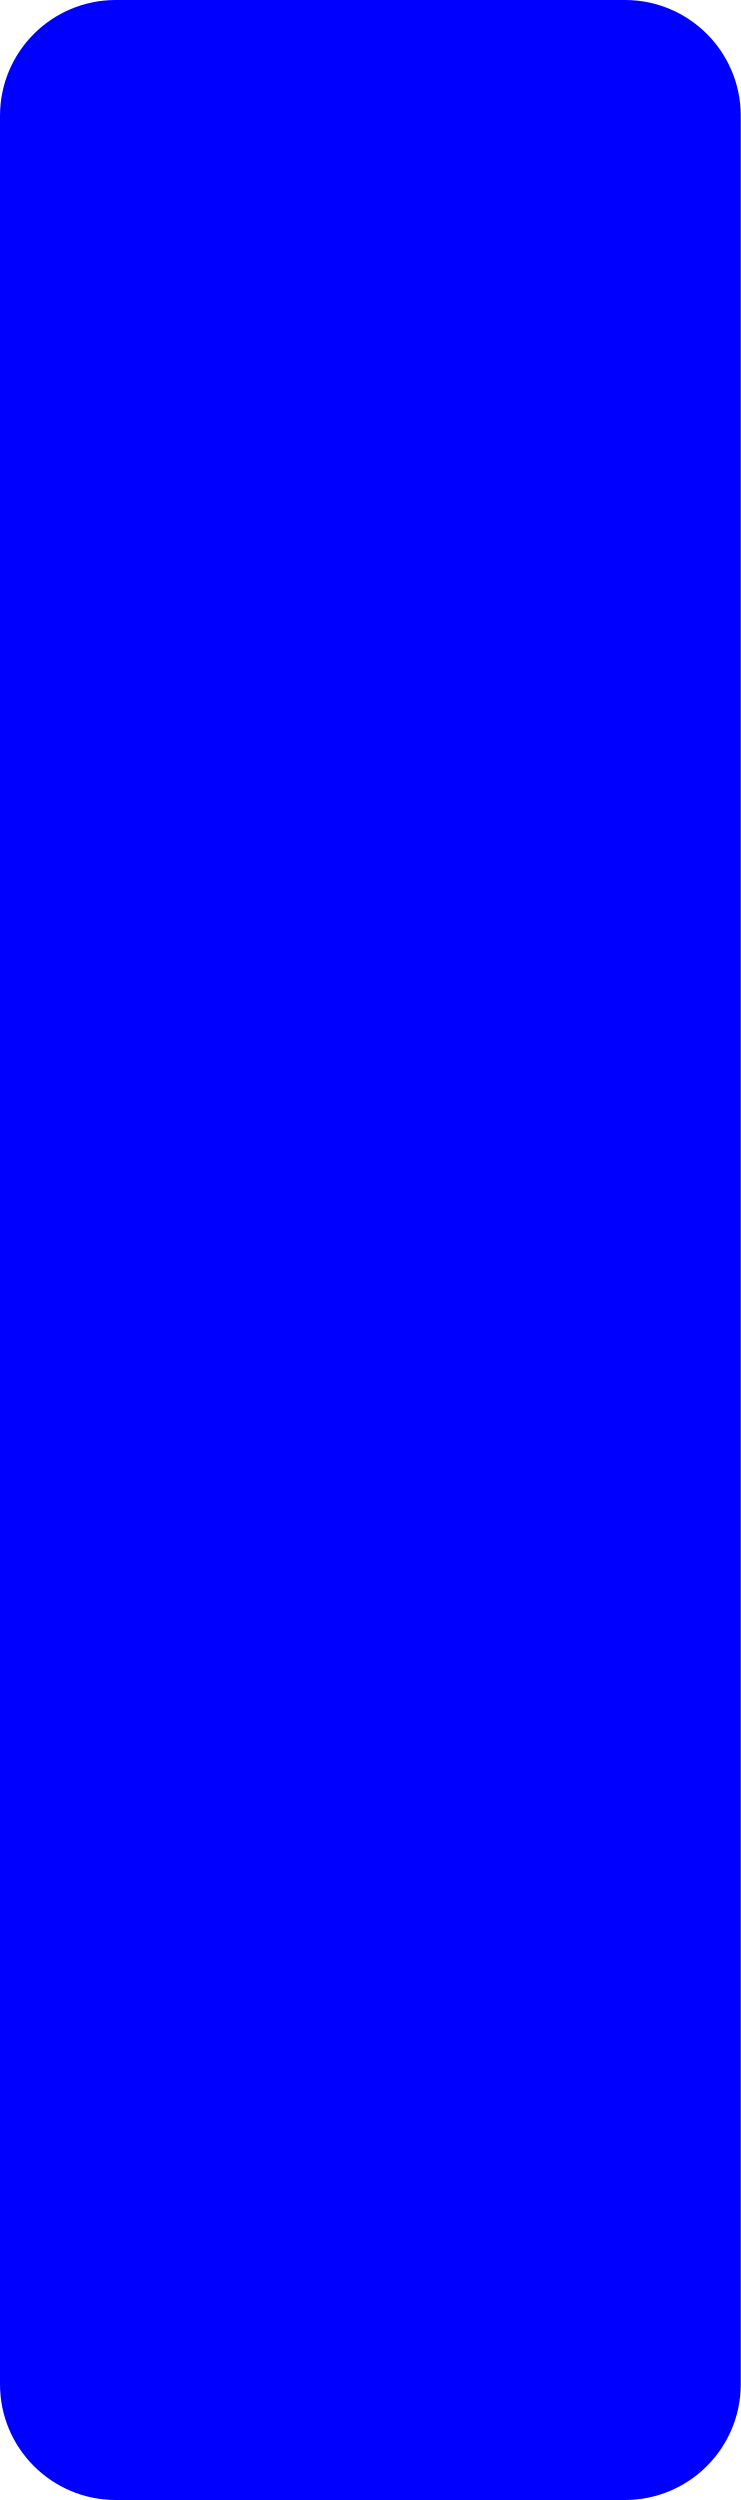
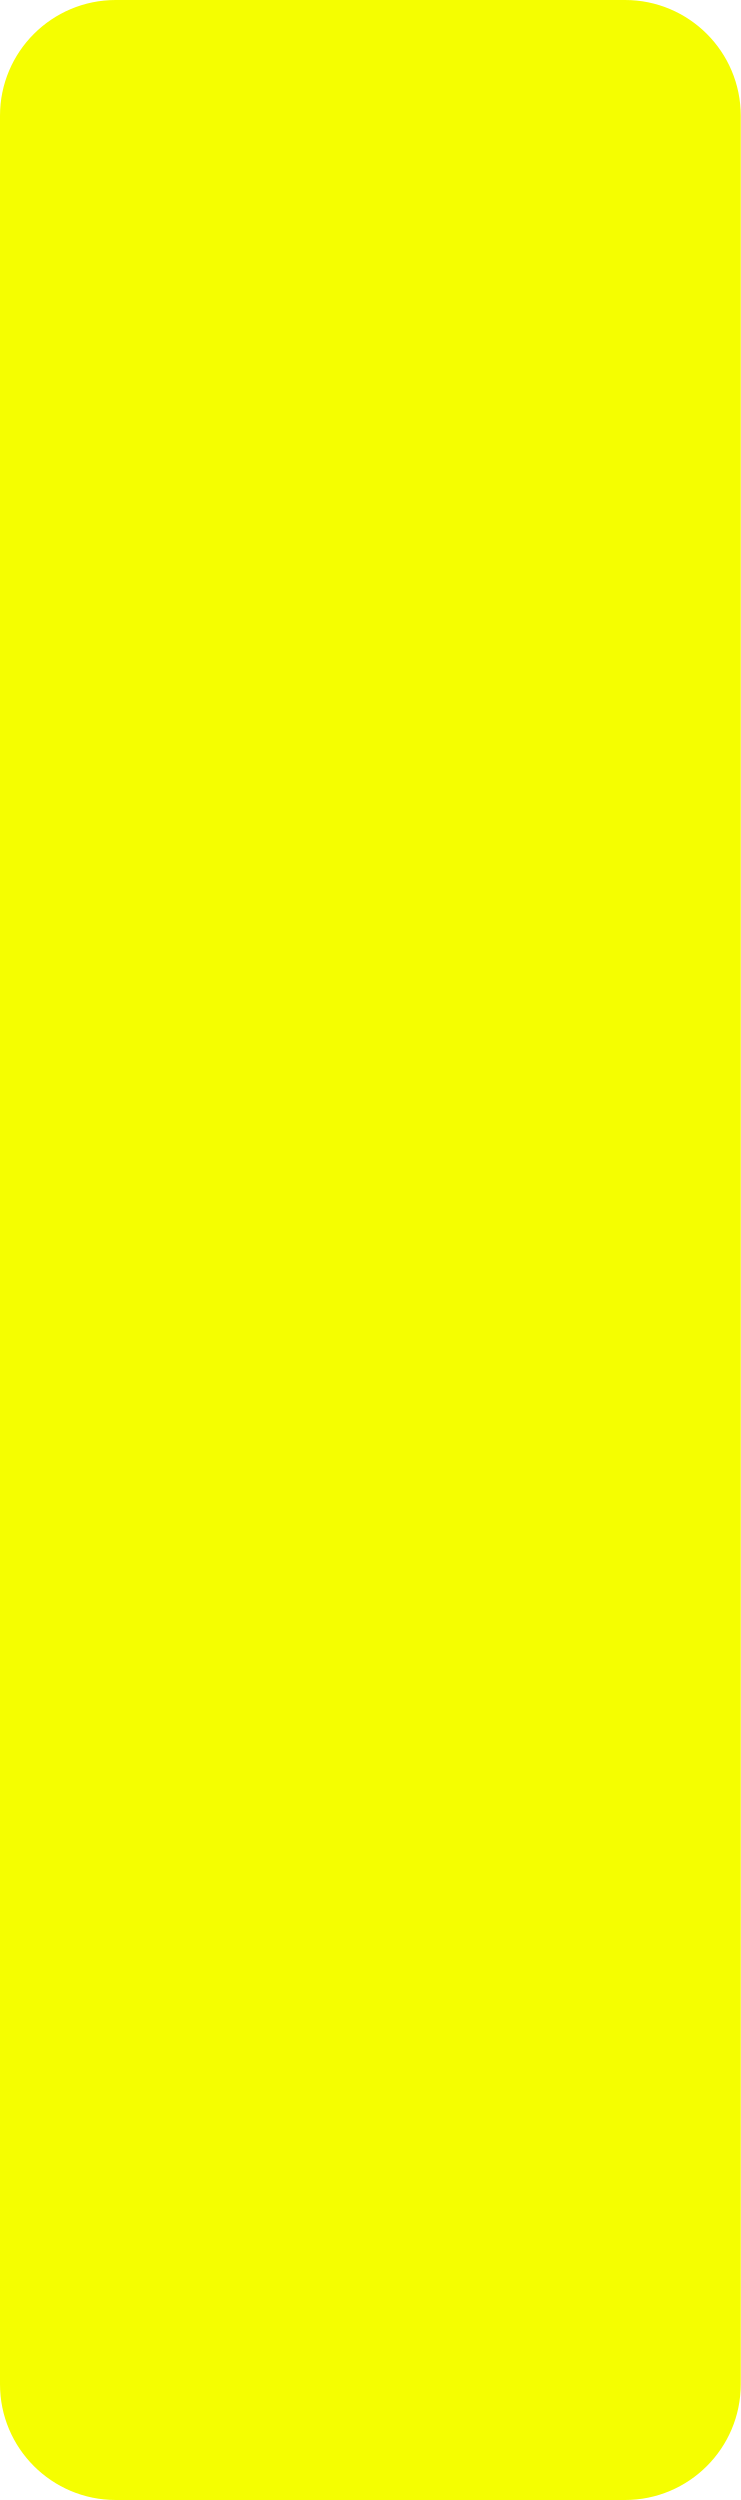
<svg xmlns="http://www.w3.org/2000/svg" width="100%" height="100%" viewBox="0 0 16 54">
-   <rect x="0.5" y="0.5" width="15" height="53" rx="2" ry="2" id="shield" style="fill:#0000ff;stroke:#0000ff;stroke-width:1;" />
+   <rect x="0.5" y="0.5" width="15" height="53" rx="2" ry="2" id="shield" style="fill:#f5fe00;stroke:#f5fe00;stroke-width:1;" />
</svg>
